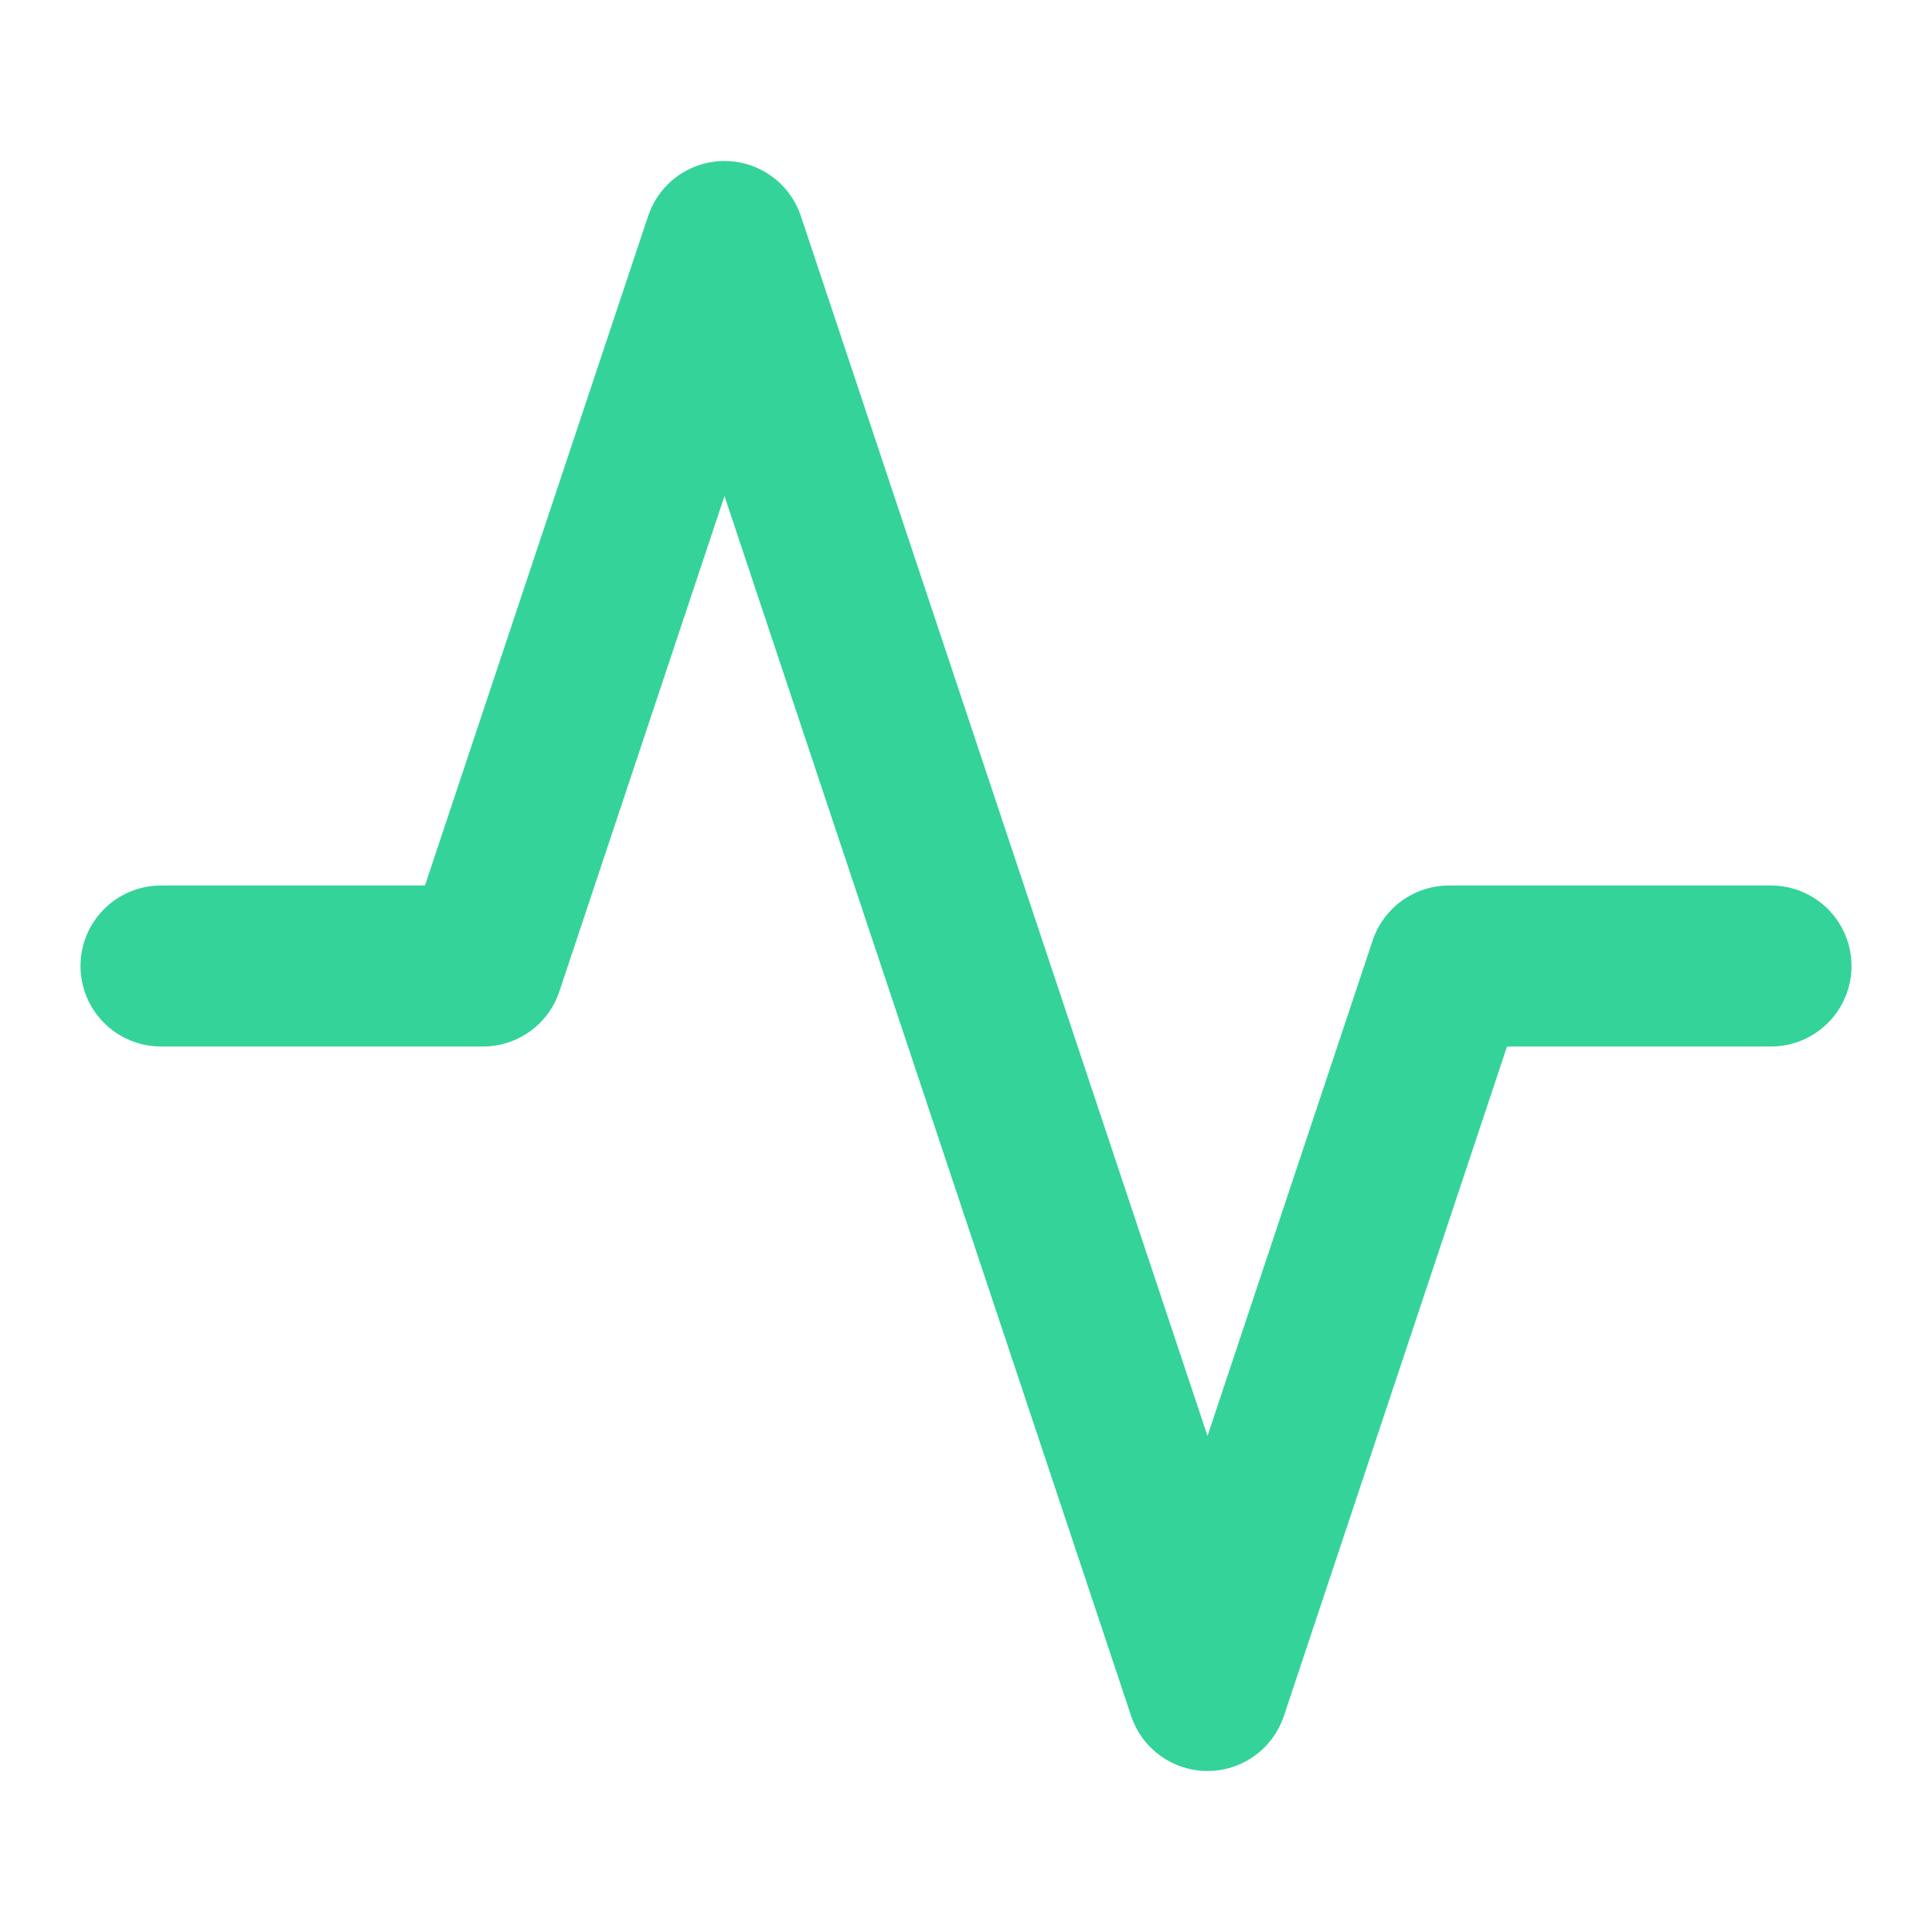
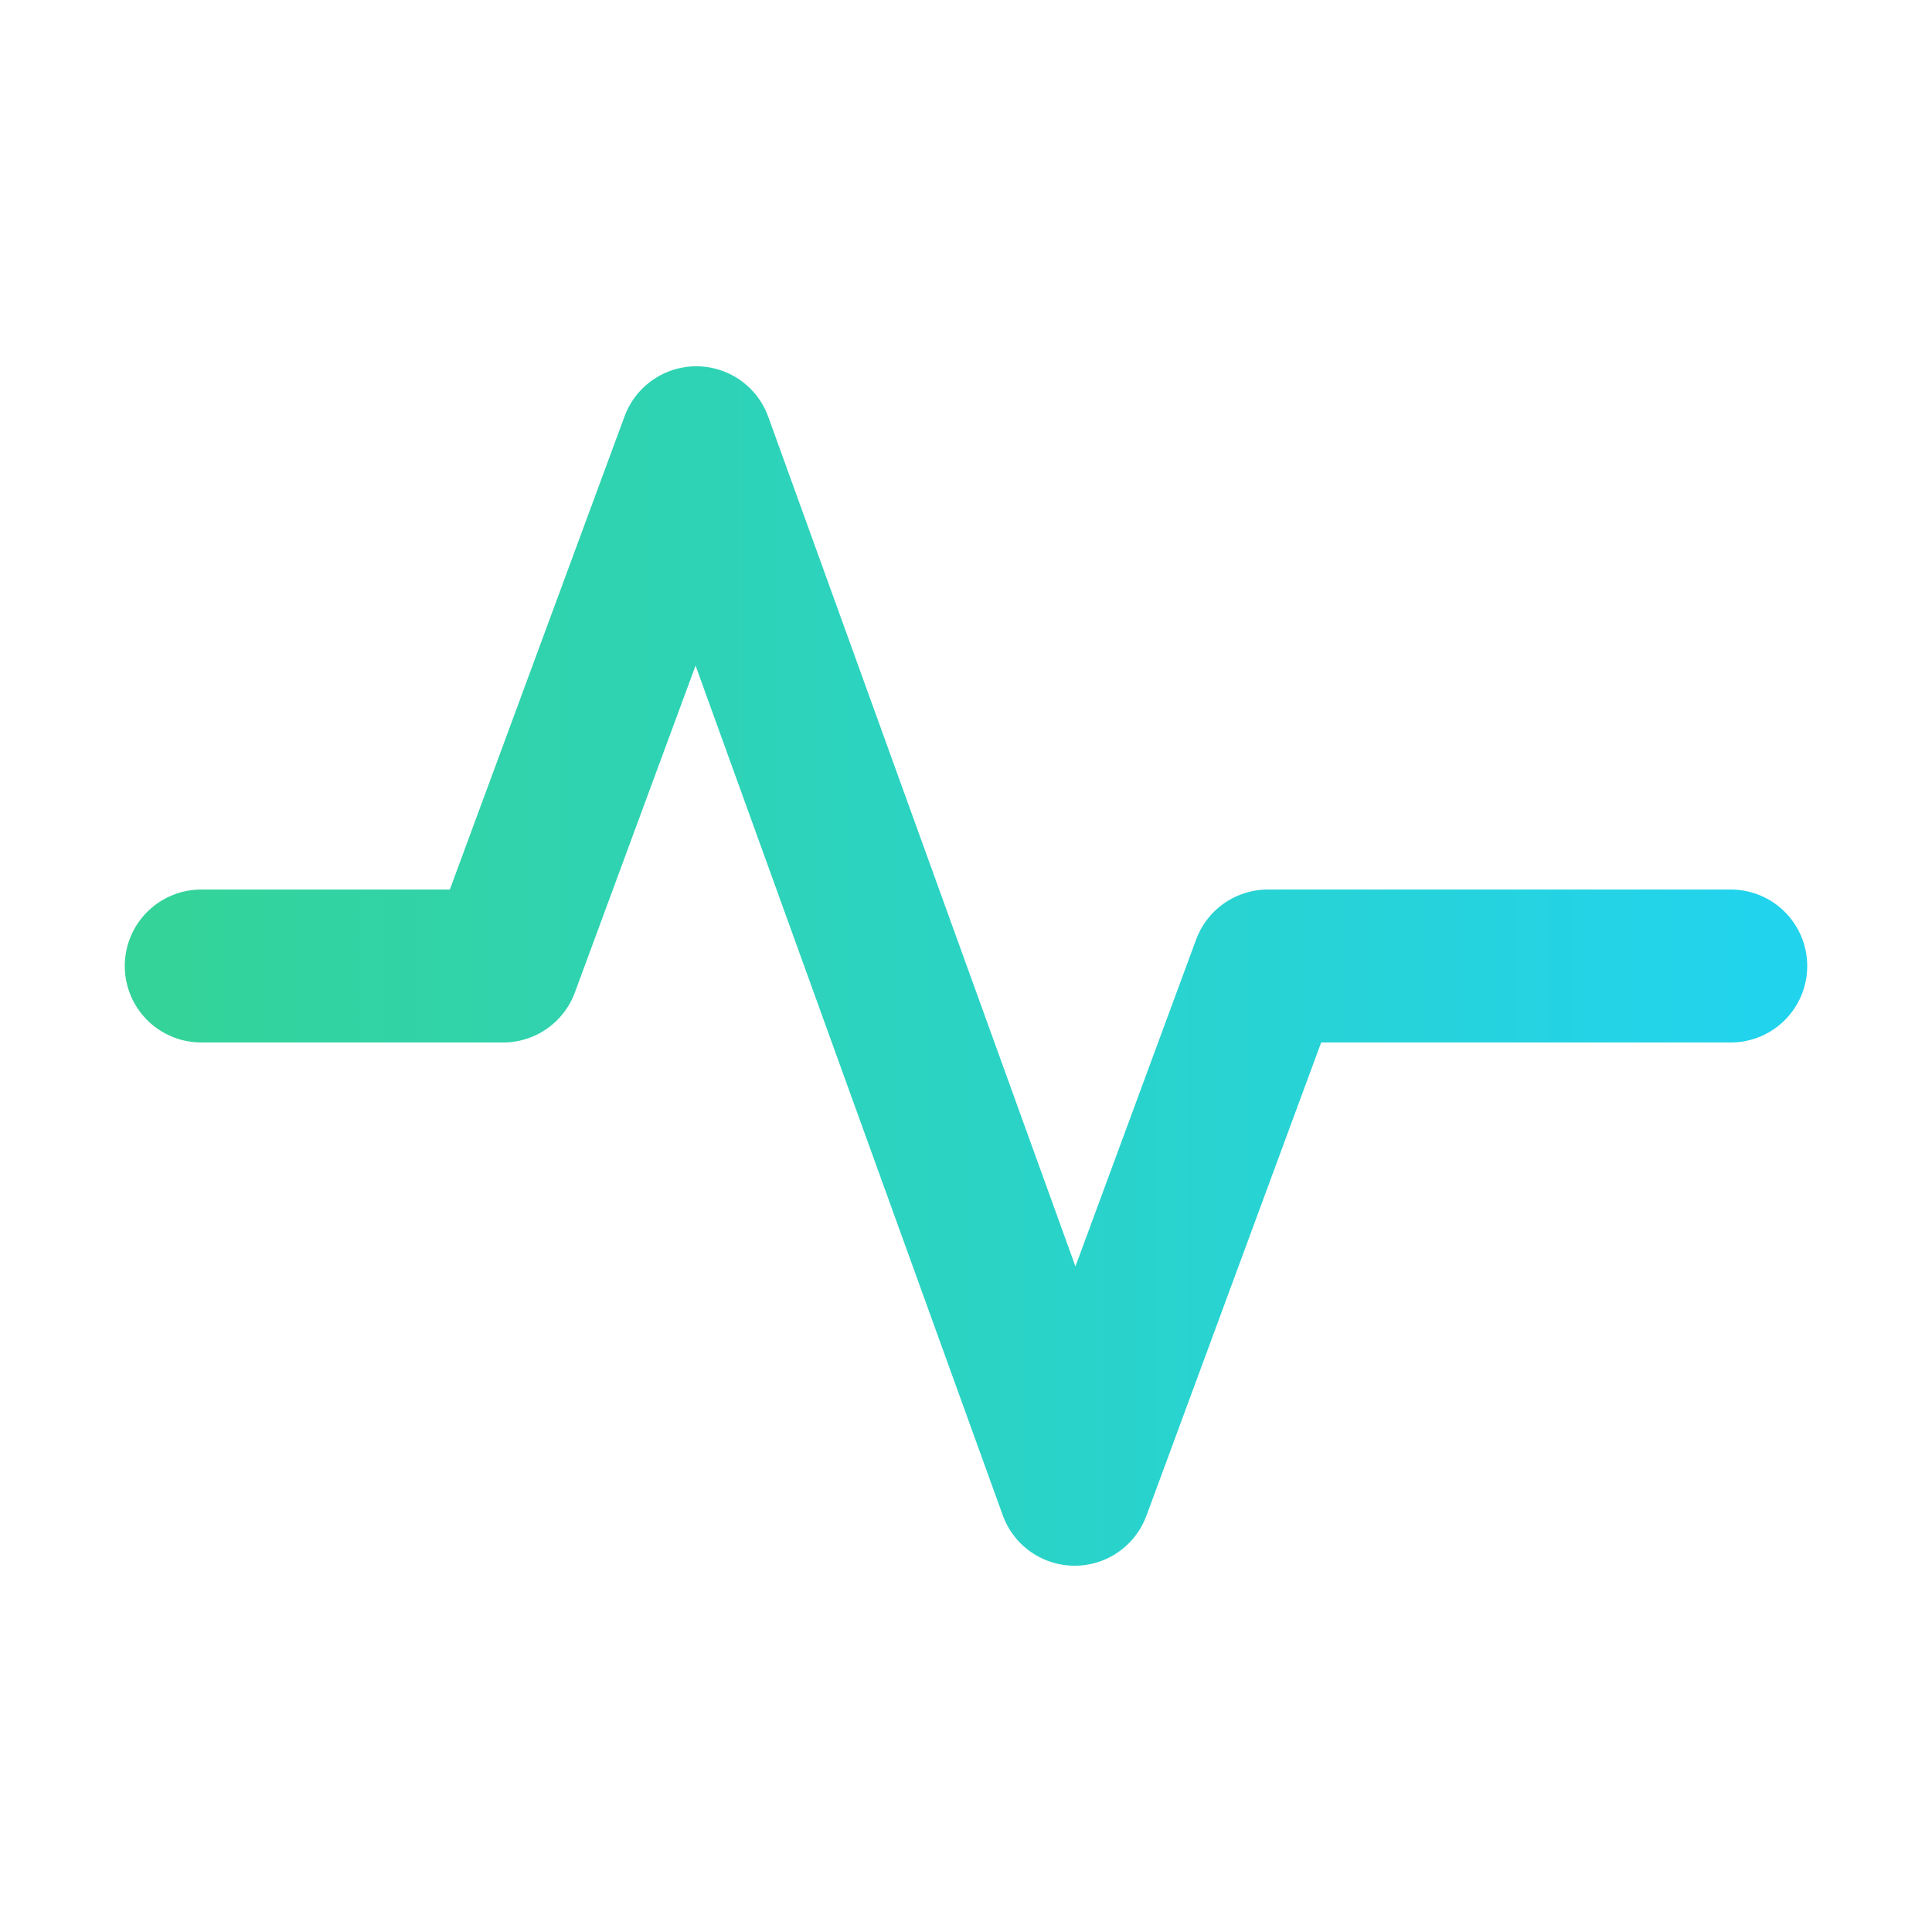
- <svg xmlns="http://www.w3.org/2000/svg" viewBox="0 0 24 24" fill="none" stroke="#34d399" stroke-width="2" stroke-linecap="round" stroke-linejoin="round">
-   <path d="M22 12h-4l-3 9L9 3l-3 9H2" />
+ <svg xmlns="http://www.w3.org/2000/svg" viewBox="0 0 24 24" fill="none" stroke="url(#g)" stroke-width="1.9" stroke-linecap="round" stroke-linejoin="round">
+   <defs>
+     <linearGradient id="g" x1="2" y1="12" x2="22" y2="12" gradientUnits="userSpaceOnUse">
+       <stop stop-color="#34d399" />
+       <stop offset="1" stop-color="#22d3ee" />
+     </linearGradient>
+   </defs>
+   <path d="M2.5 12h3.75l2.4-6.5 4.7 13 2.4-6.5h5.75" />
</svg>
